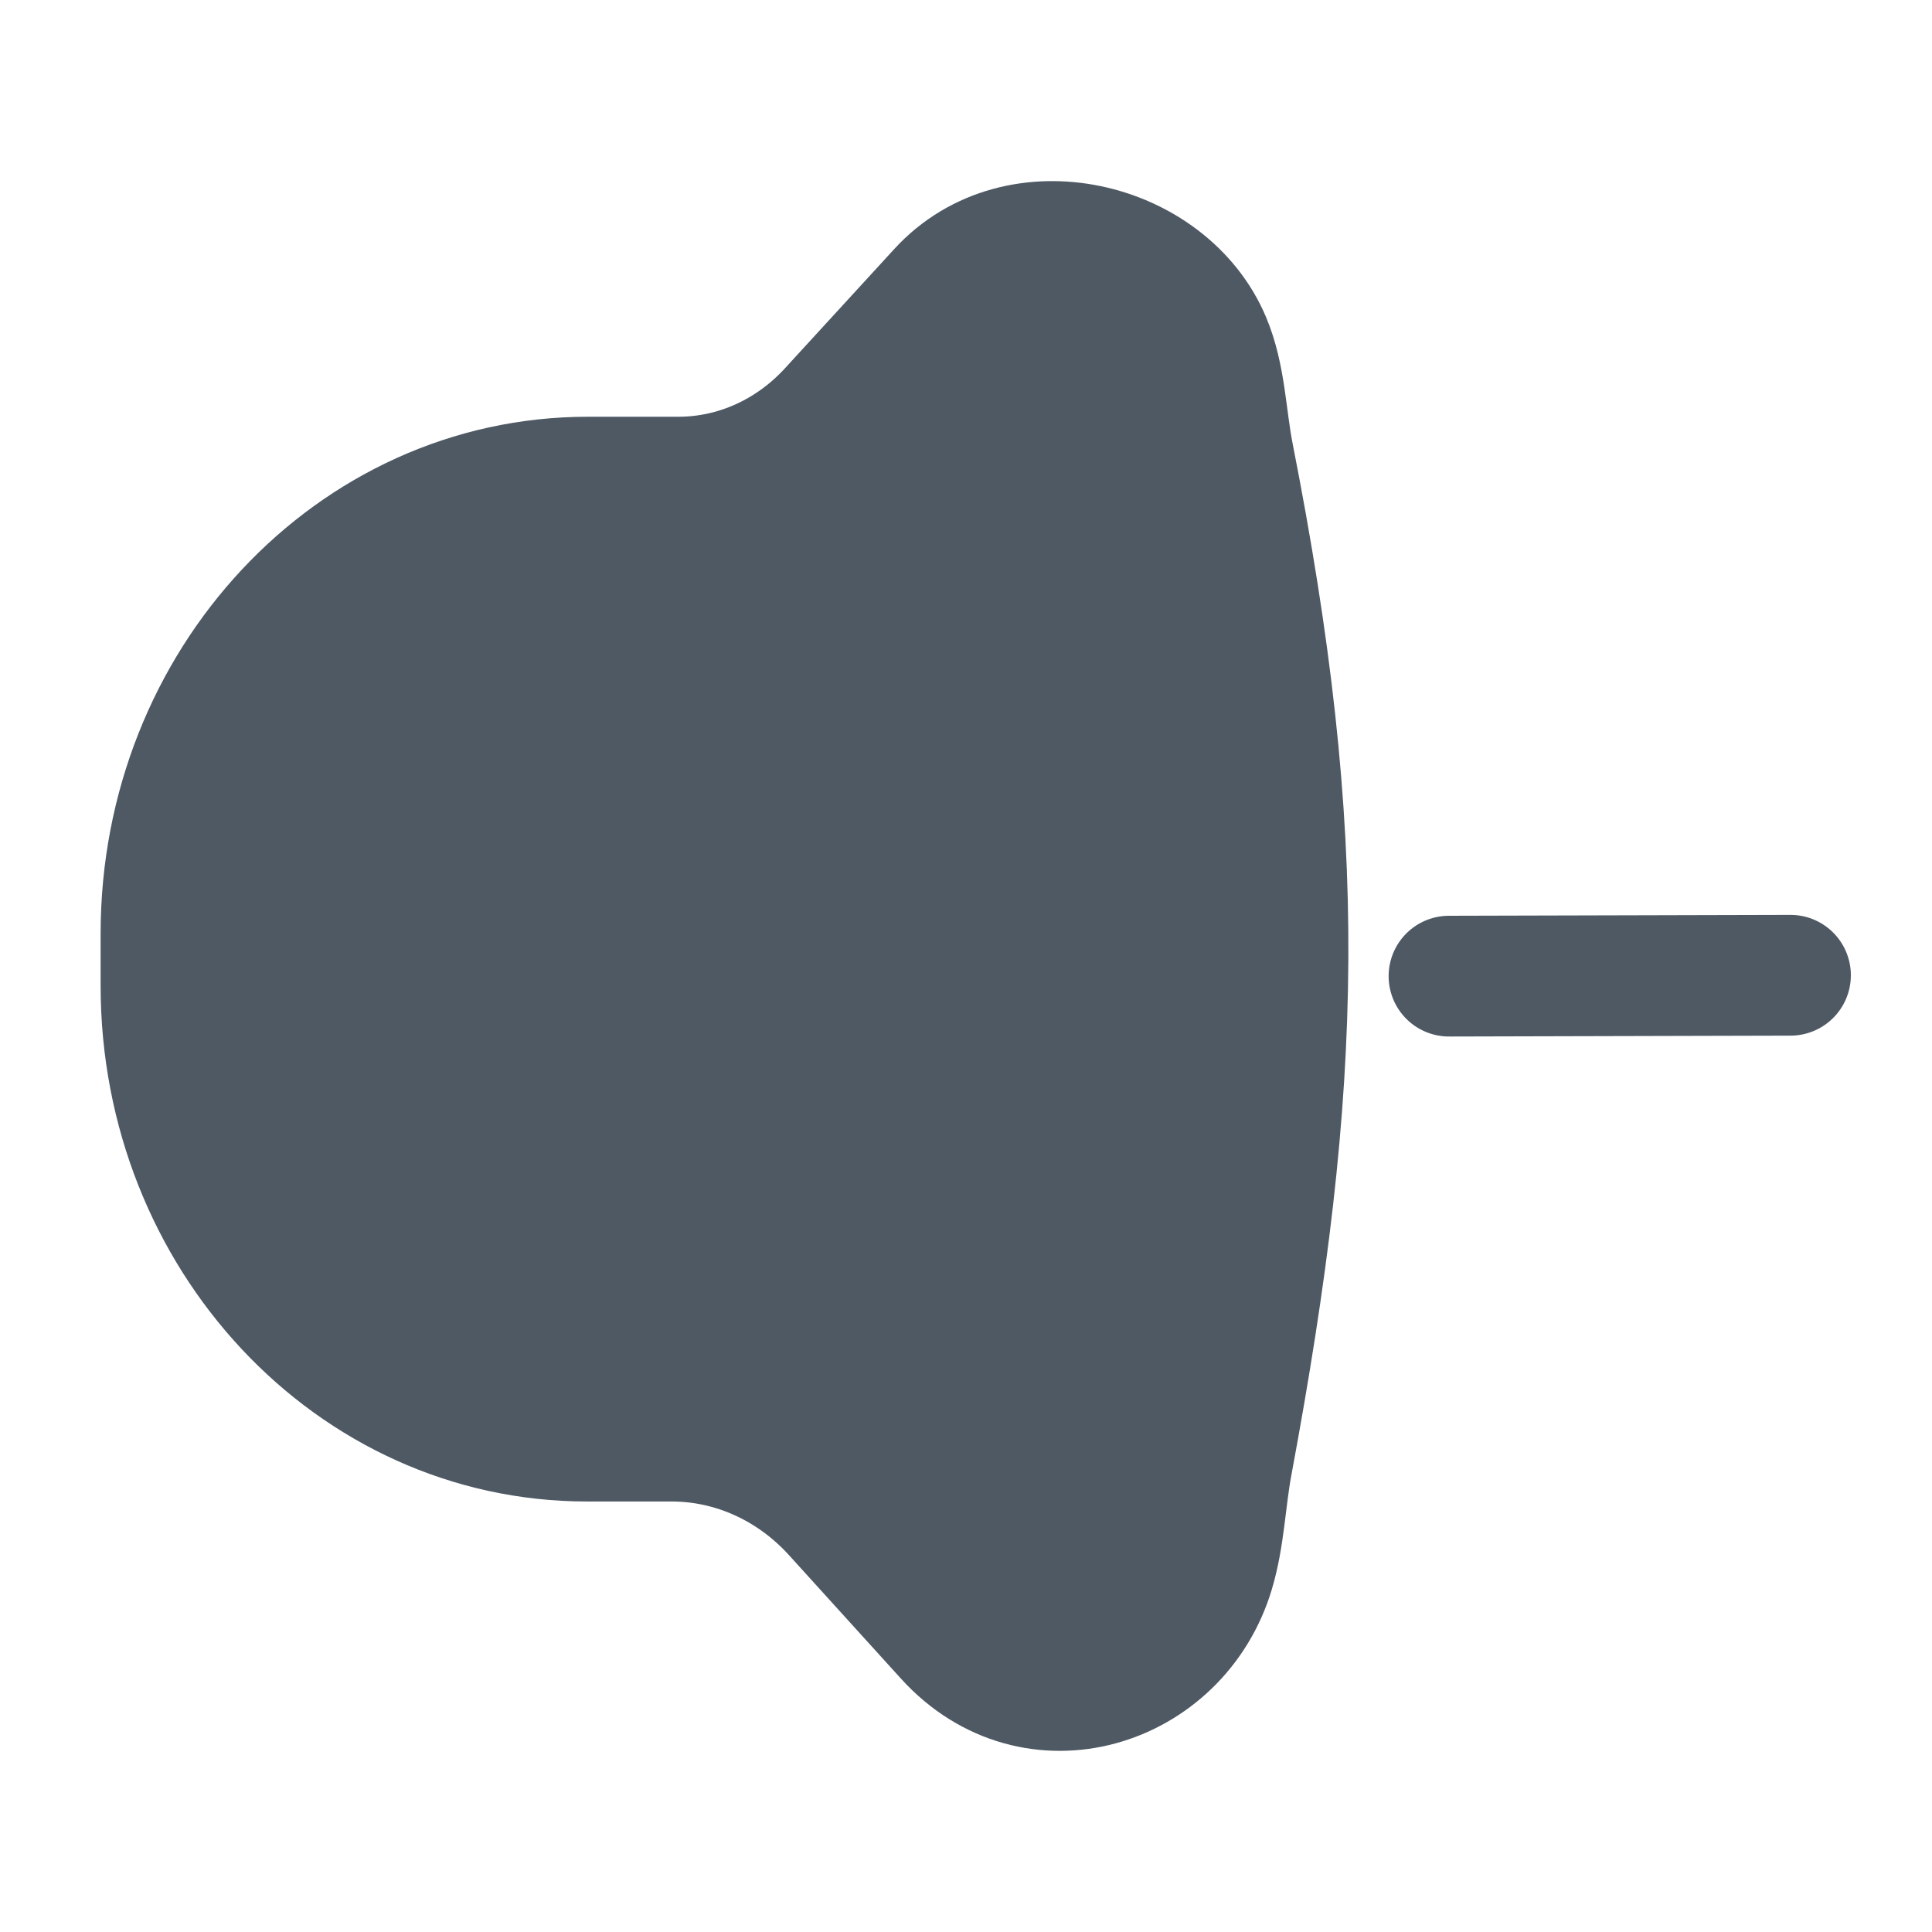
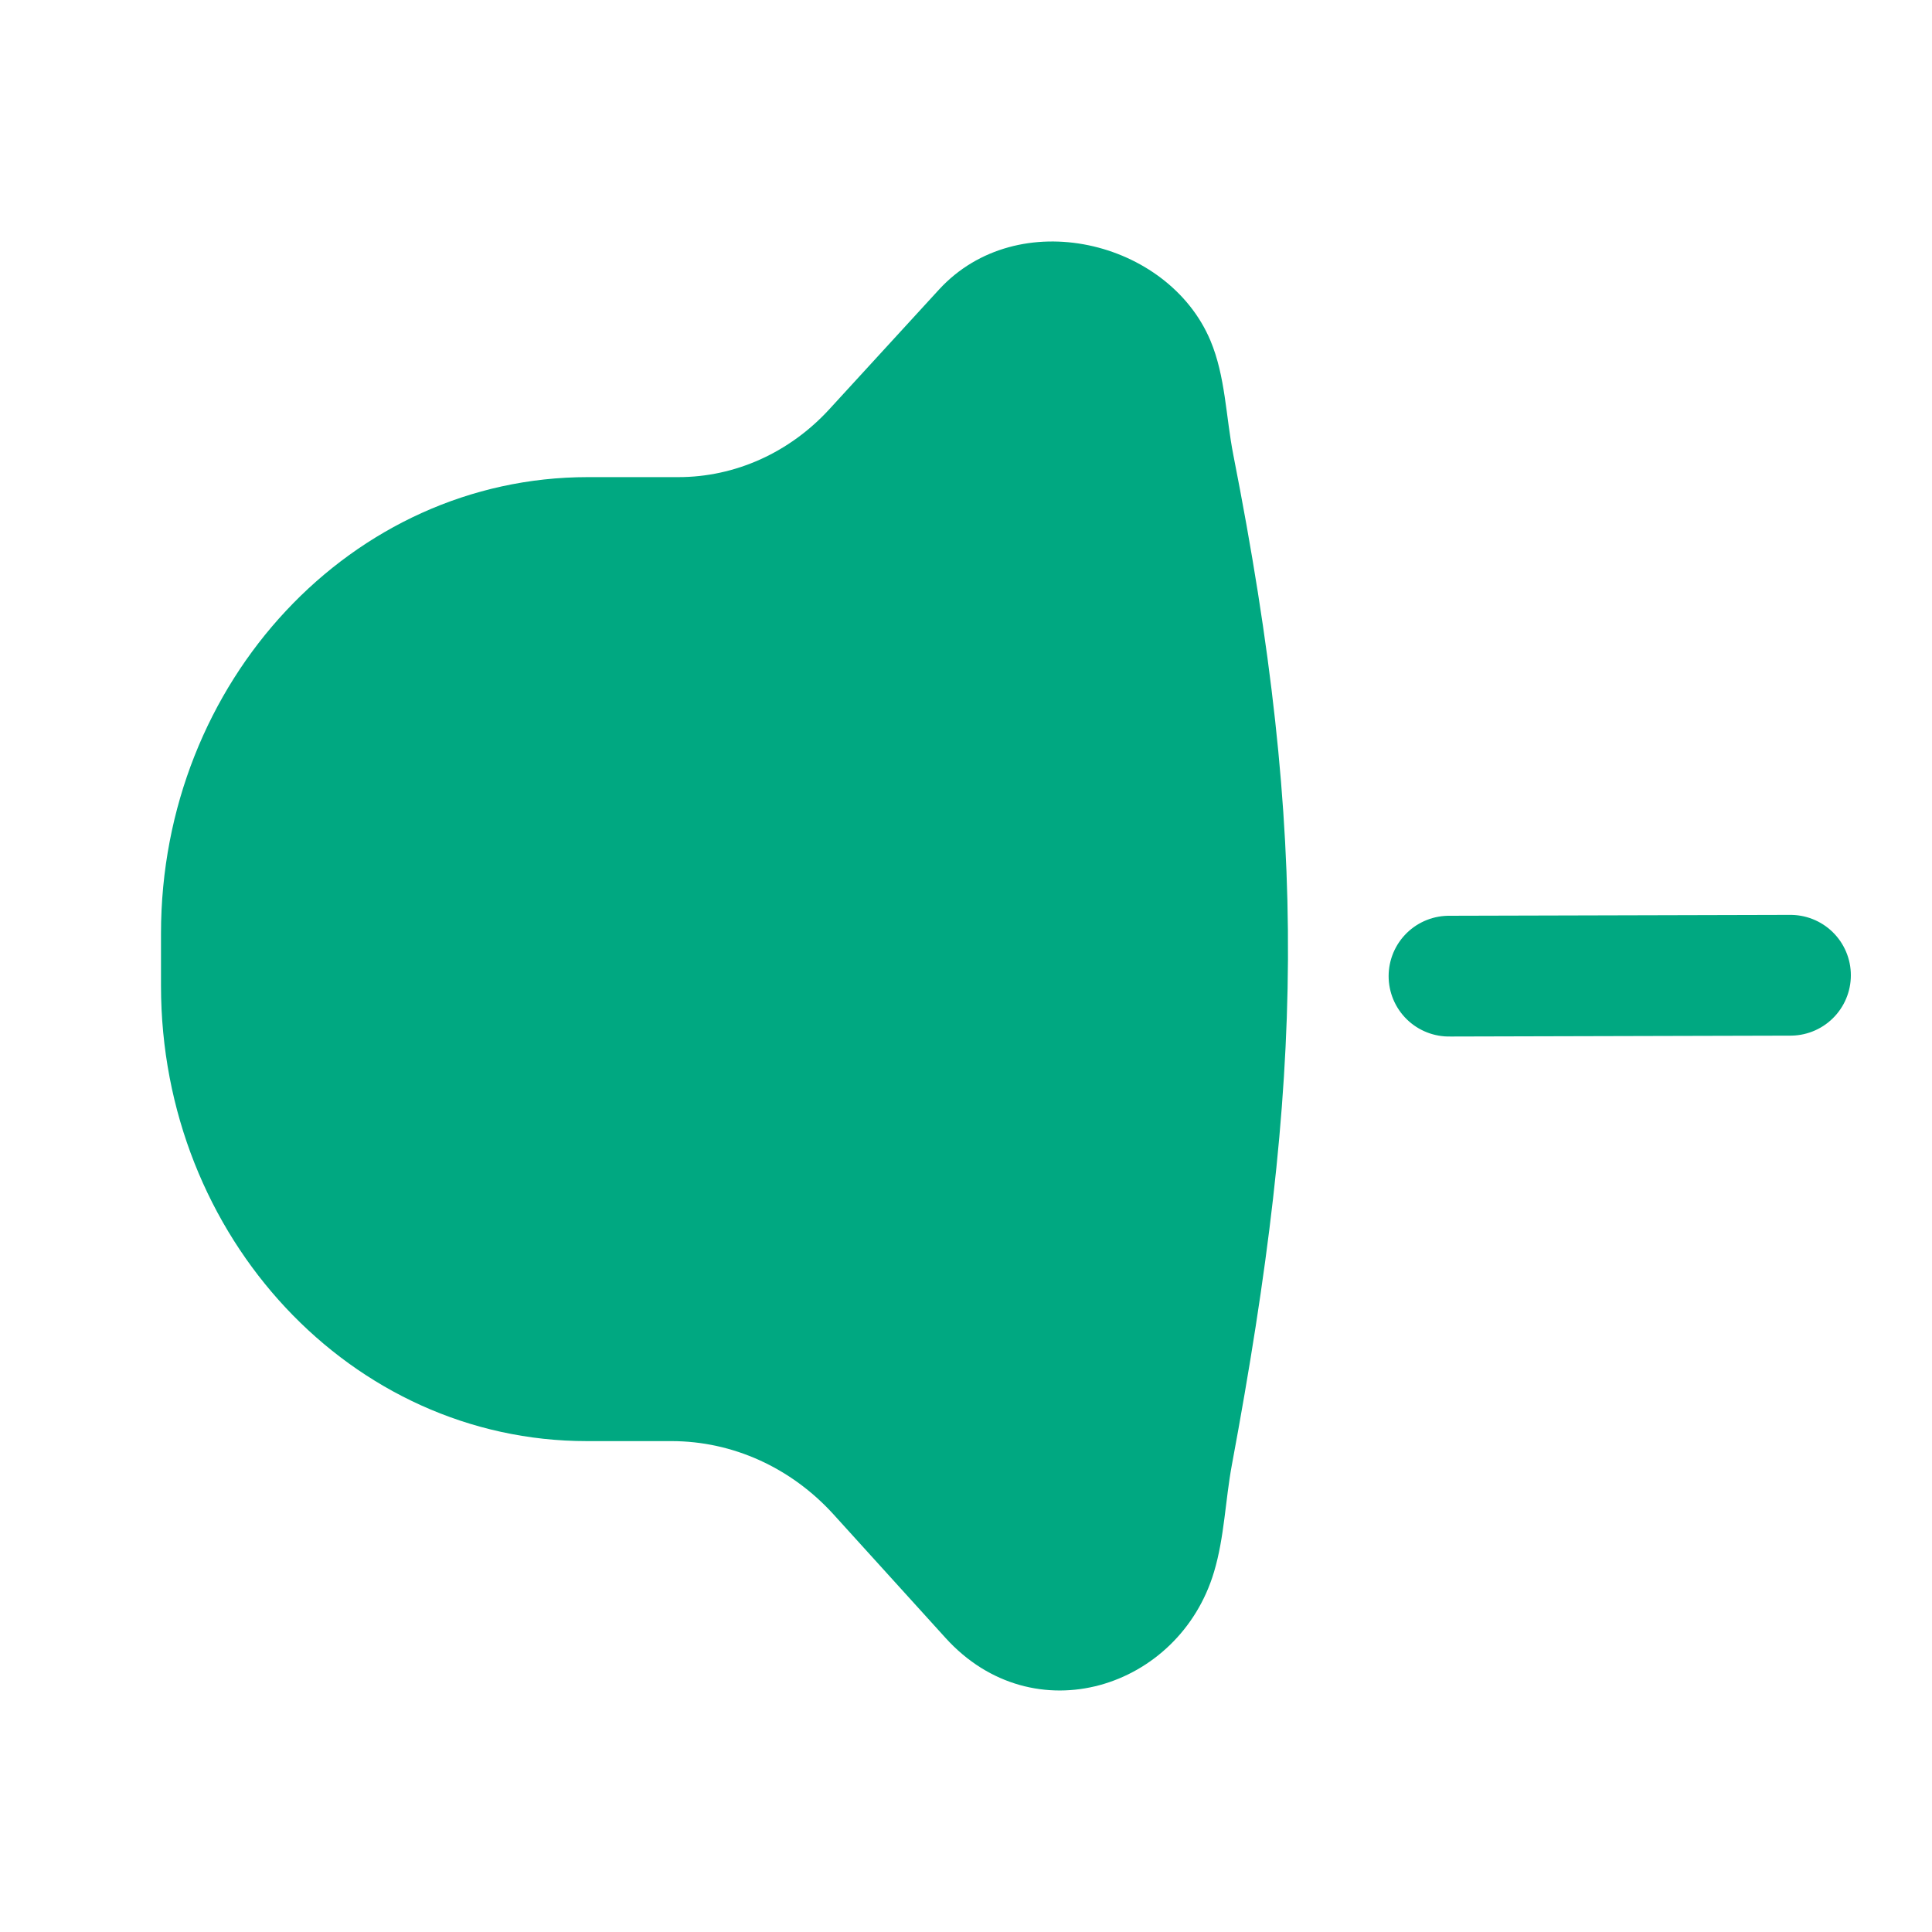
<svg xmlns="http://www.w3.org/2000/svg" width="24" height="24" viewBox="0 0 24 24" fill="none">
-   <path d="M10.301 5.085C10.794 4.547 11.663 3.599 11.663 3.599C11.663 3.599 11.663 3.599 11.663 3.599C12.643 2.53 14.511 2.984 15.036 4.23C15.223 4.674 15.228 5.175 15.32 5.647C16.262 10.433 16.196 13.398 15.303 18.196C15.221 18.637 15.21 19.097 15.081 19.527C14.649 20.977 12.839 21.553 11.746 20.347C11.746 20.347 11.746 20.347 11.746 20.347C11.746 20.347 10.884 19.397 10.356 18.814C9.827 18.231 9.101 17.902 8.342 17.902H7.29C4.368 17.902 2 15.37 2 12.246V11.596C2 8.465 4.374 5.927 7.302 5.927C7.302 5.927 7.722 5.927 8.427 5.927C9.132 5.927 9.807 5.623 10.301 5.085Z" fill="#4E5964" stroke="#4E5964" stroke-width="1.5" />
-   <path d="M18 12.126L22.242 12.115" stroke="#4E5964" stroke-width="1.5" stroke-miterlimit="10" stroke-linecap="round" stroke-linejoin="round" />
+   <path d="M10.301 5.085C10.794 4.547 11.663 3.599 11.663 3.599C11.663 3.599 11.663 3.599 11.663 3.599C12.643 2.53 14.511 2.984 15.036 4.23C15.223 4.674 15.228 5.175 15.32 5.647C16.262 10.433 16.196 13.398 15.303 18.196C15.221 18.637 15.21 19.097 15.081 19.527C14.649 20.977 12.839 21.553 11.746 20.347C11.746 20.347 11.746 20.347 11.746 20.347C11.746 20.347 10.884 19.397 10.356 18.814C9.827 18.231 9.101 17.902 8.342 17.902H7.29C4.368 17.902 2 15.37 2 12.246V11.596C2 8.465 4.374 5.927 7.302 5.927C7.302 5.927 7.722 5.927 8.427 5.927C9.132 5.927 9.807 5.623 10.301 5.085Z" fill="#00A881" />
+   <path d="M18 12.126L22.242 12.115" stroke="#00A881" stroke-width="1.5" stroke-miterlimit="10" stroke-linecap="round" stroke-linejoin="round" />
</svg>
